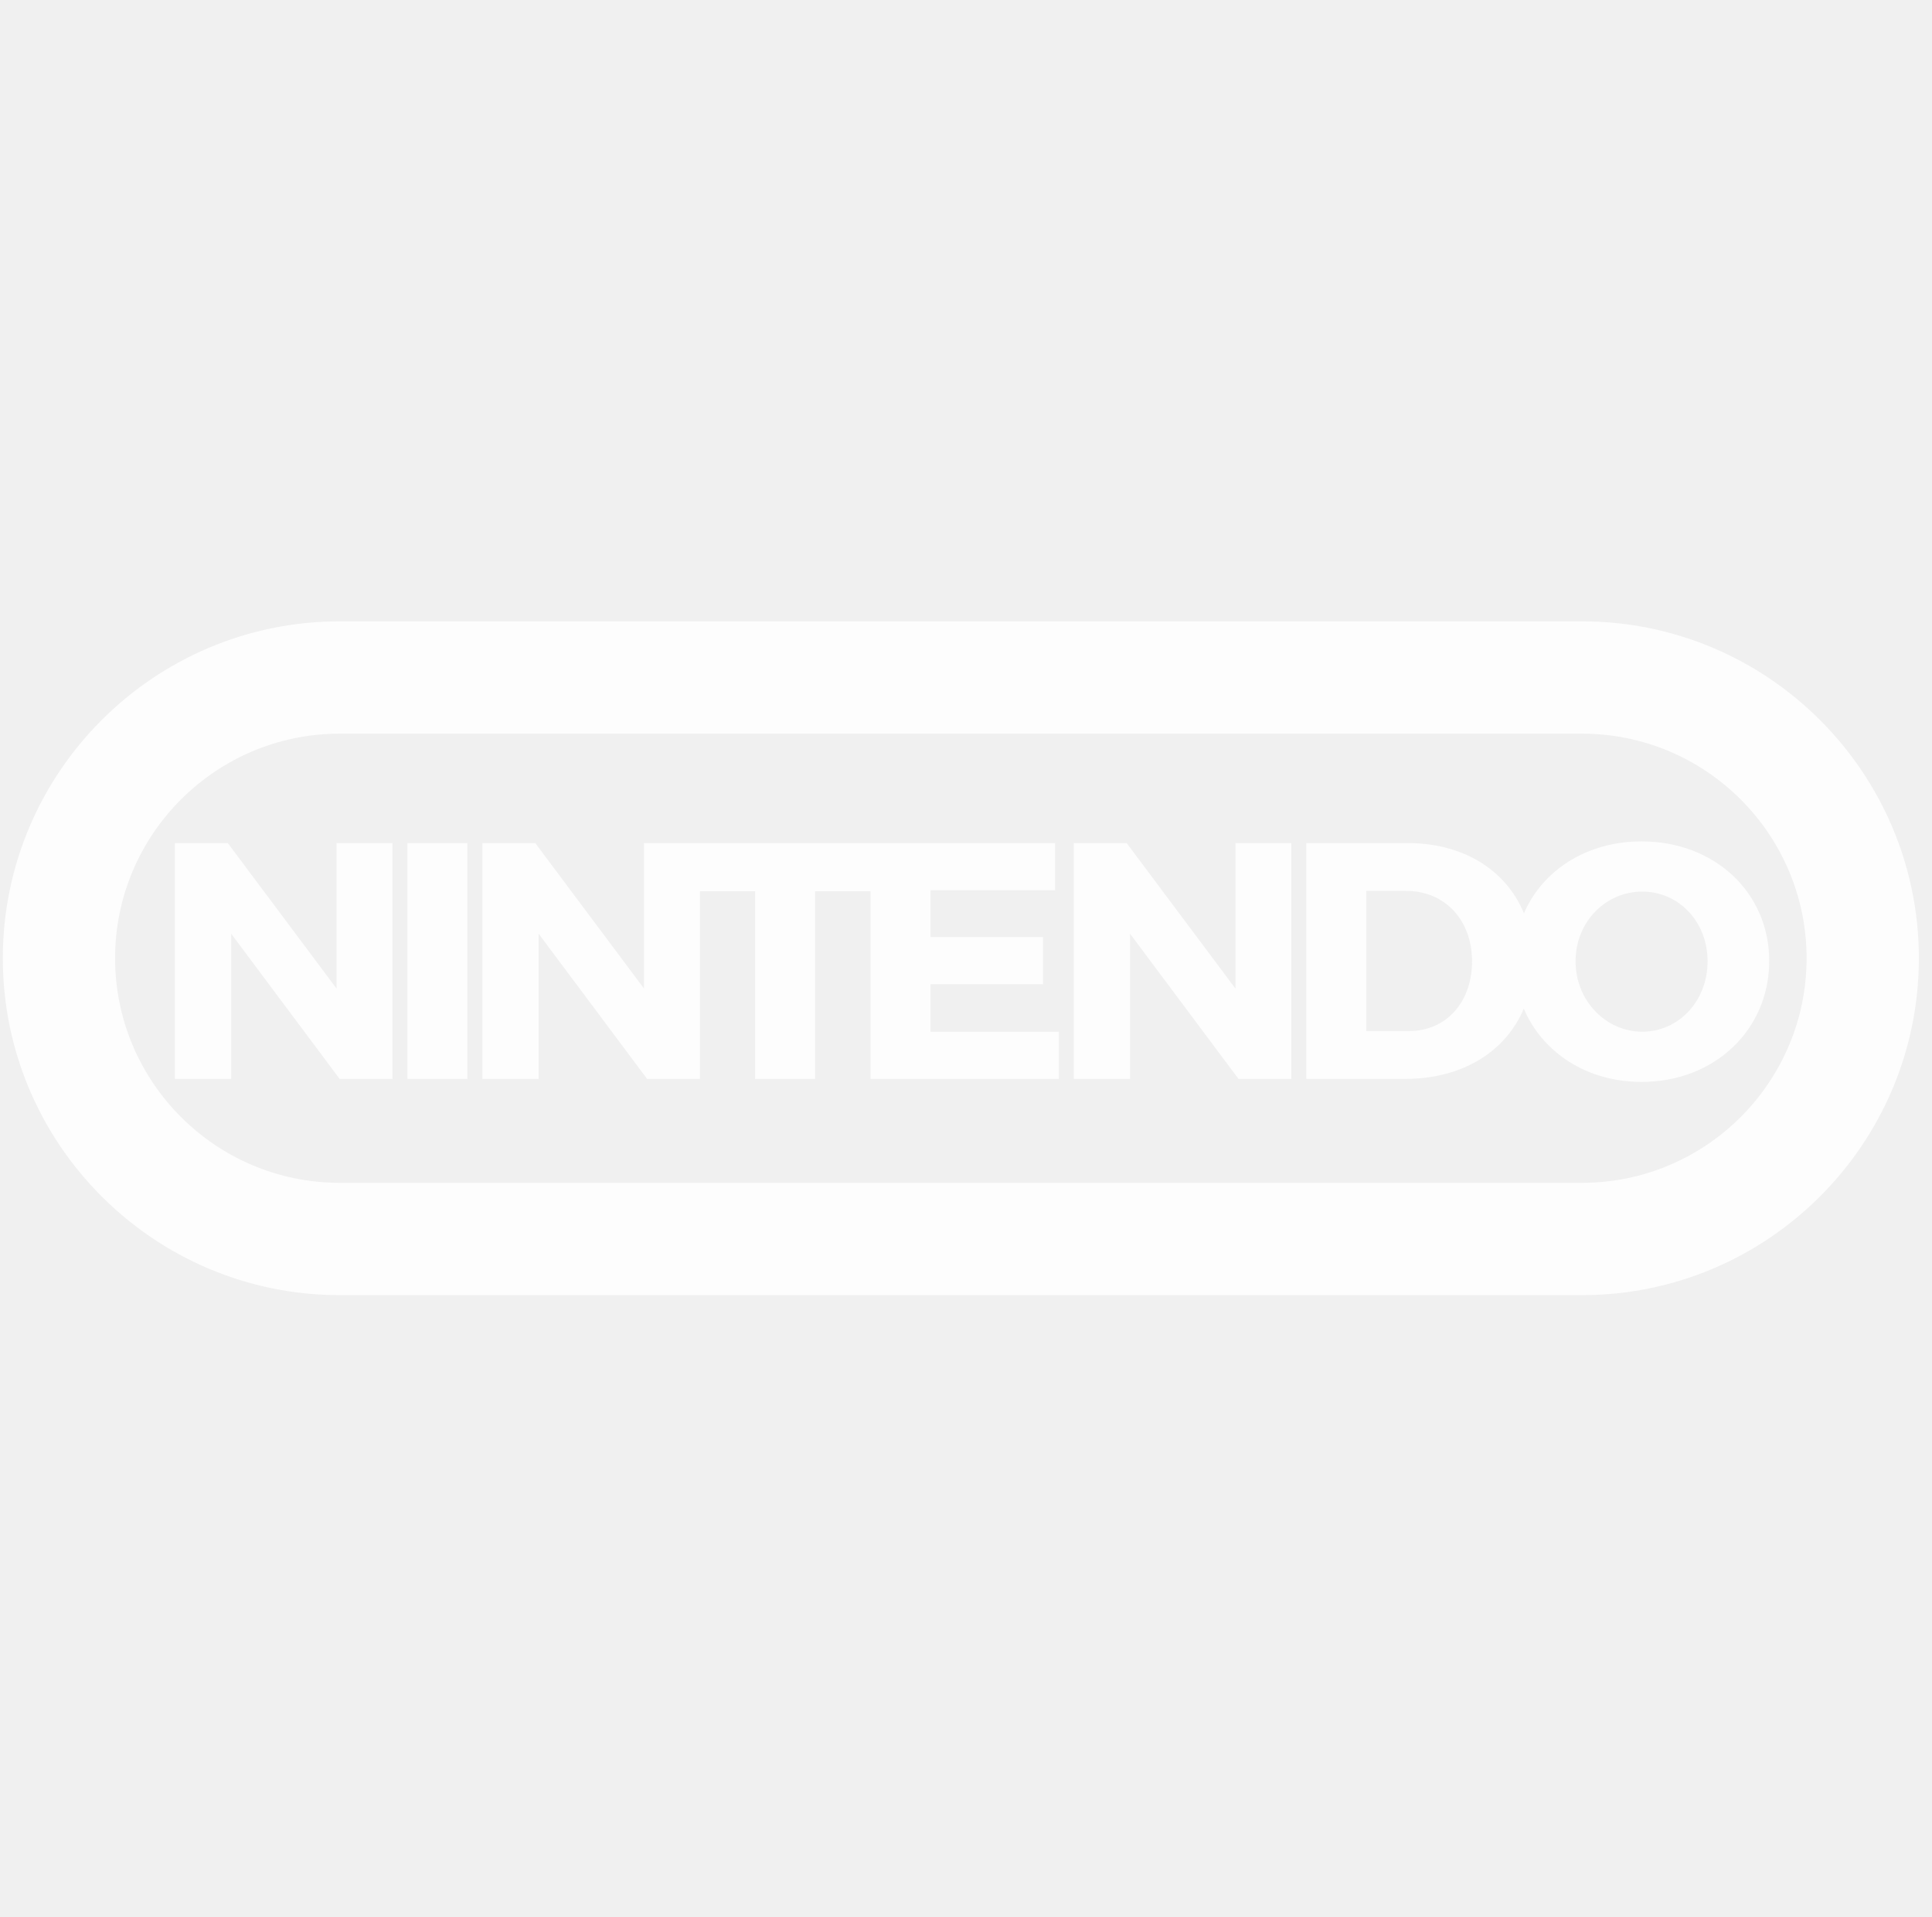
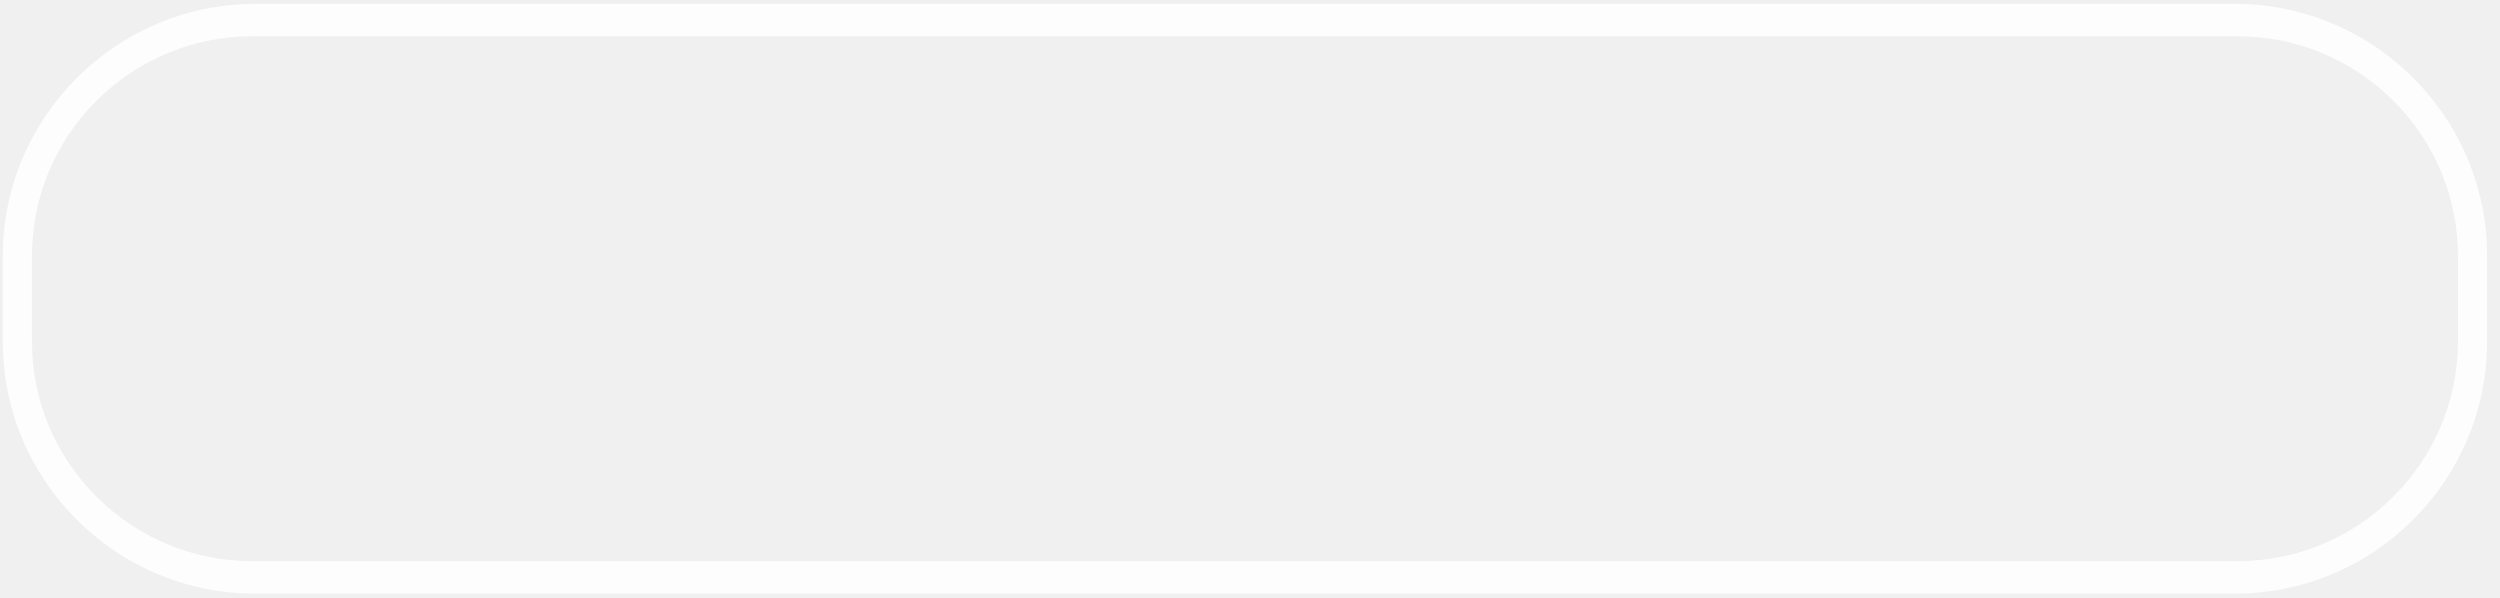
- <svg xmlns="http://www.w3.org/2000/svg" width="121" height="120" viewBox="0 0 121 120" fill="none">
-   <g clip-path="url(#clip0_963_674)">
-     <path d="M99.084 38.906H21.271C9.64 38.906 0.177 48.369 0.177 60C0.177 71.631 9.64 81.094 21.271 81.094H99.084C110.715 81.094 120.177 71.631 120.177 60C120.177 48.369 110.715 38.906 99.084 38.906ZM99.084 74.062H21.271C13.517 74.062 7.208 67.754 7.208 60C7.208 52.246 13.517 45.938 21.271 45.938H99.084C106.838 45.938 113.146 52.246 113.146 60C113.146 67.754 106.838 74.062 99.084 74.062Z" fill="#FDFDFD" />
-     <path d="M21.08 52.789V61.901L14.267 52.789H10.956V67.553H14.478V58.463L21.27 67.553H24.582V52.789H21.08ZM25.518 52.789H29.273V67.554H25.518V52.789ZM58.277 64.6V61.626H65.322V58.673H58.277V55.741H66.082V52.789H40.336V61.901L33.523 52.789H30.211V67.553H33.734V58.463L40.526 67.553H43.837V55.805H47.292V67.553H51.047V55.805H54.523V67.553H66.314V64.6H58.277ZM77.376 52.789V61.901L70.562 52.789H67.251V67.553H70.773V58.463L77.565 67.553H80.877V52.789H77.376ZM102.811 52.683C99.394 52.683 96.618 54.474 95.444 57.185C94.329 54.481 91.651 52.789 88.163 52.789H81.814V67.554H88.016C91.581 67.554 94.3 65.852 95.433 63.154C96.602 65.905 99.384 67.744 102.811 67.744C107.388 67.744 110.805 64.474 110.805 60.171C110.805 55.889 107.388 52.683 102.811 52.683ZM88.248 64.558H85.569V55.784H88.079C90.463 55.784 92.192 57.577 92.192 60.192C92.192 62.786 90.547 64.558 88.248 64.558ZM102.853 64.6C100.596 64.6 98.677 62.681 98.677 60.192C98.677 57.703 100.575 55.826 102.853 55.826C105.131 55.826 106.945 57.703 106.945 60.192C106.945 62.681 105.131 64.6 102.853 64.6Z" fill="#FDFDFD" />
-   </g>
-   <defs>
-     <clipPath id="clip0_963_674">
-       <rect width="120" height="120" fill="white" transform="translate(0.177246)" />
-     </clipPath>
-   </defs>
+ <svg xmlns="http://www.w3.org/2000/svg" width="159" height="38" viewBox="0 0 159 38" fill="none">
+   <path fill-rule="evenodd" clip-rule="evenodd" d="M153.469 4.947C151.978 3.452 150.206 2.266 148.254 1.459C146.303 0.652 144.211 0.24 142.099 0.246H16.256C7.39 0.246 0.177 7.446 0.177 16.299V21.703C0.177 25.99 1.849 30.021 4.886 33.052C6.377 34.548 8.149 35.734 10.1 36.541C12.052 37.348 14.144 37.76 16.255 37.754H142.098C144.21 37.76 146.302 37.348 148.254 36.541C150.205 35.734 151.977 34.548 153.468 33.052C154.965 31.567 156.152 29.798 156.961 27.85C157.769 25.901 158.183 23.812 158.177 21.703V16.299C158.183 14.189 157.77 12.1 156.961 10.151C156.153 8.202 154.966 6.434 153.469 4.947ZM156.324 21.706C156.324 29.418 150.028 35.692 142.291 35.692H16.064C12.316 35.692 8.793 34.237 6.142 31.596C3.491 28.954 2.032 25.442 2.032 21.706V16.294C2.032 12.559 3.492 9.046 6.142 6.405C7.444 5.101 8.991 4.068 10.694 3.365C12.397 2.662 14.222 2.303 16.064 2.308H142.29C146.038 2.308 149.562 3.763 152.213 6.405C153.52 7.699 154.556 9.239 155.261 10.937C155.967 12.635 156.328 14.456 156.323 16.294V21.706H156.324Z" fill="#FDFDFD" />
</svg>
